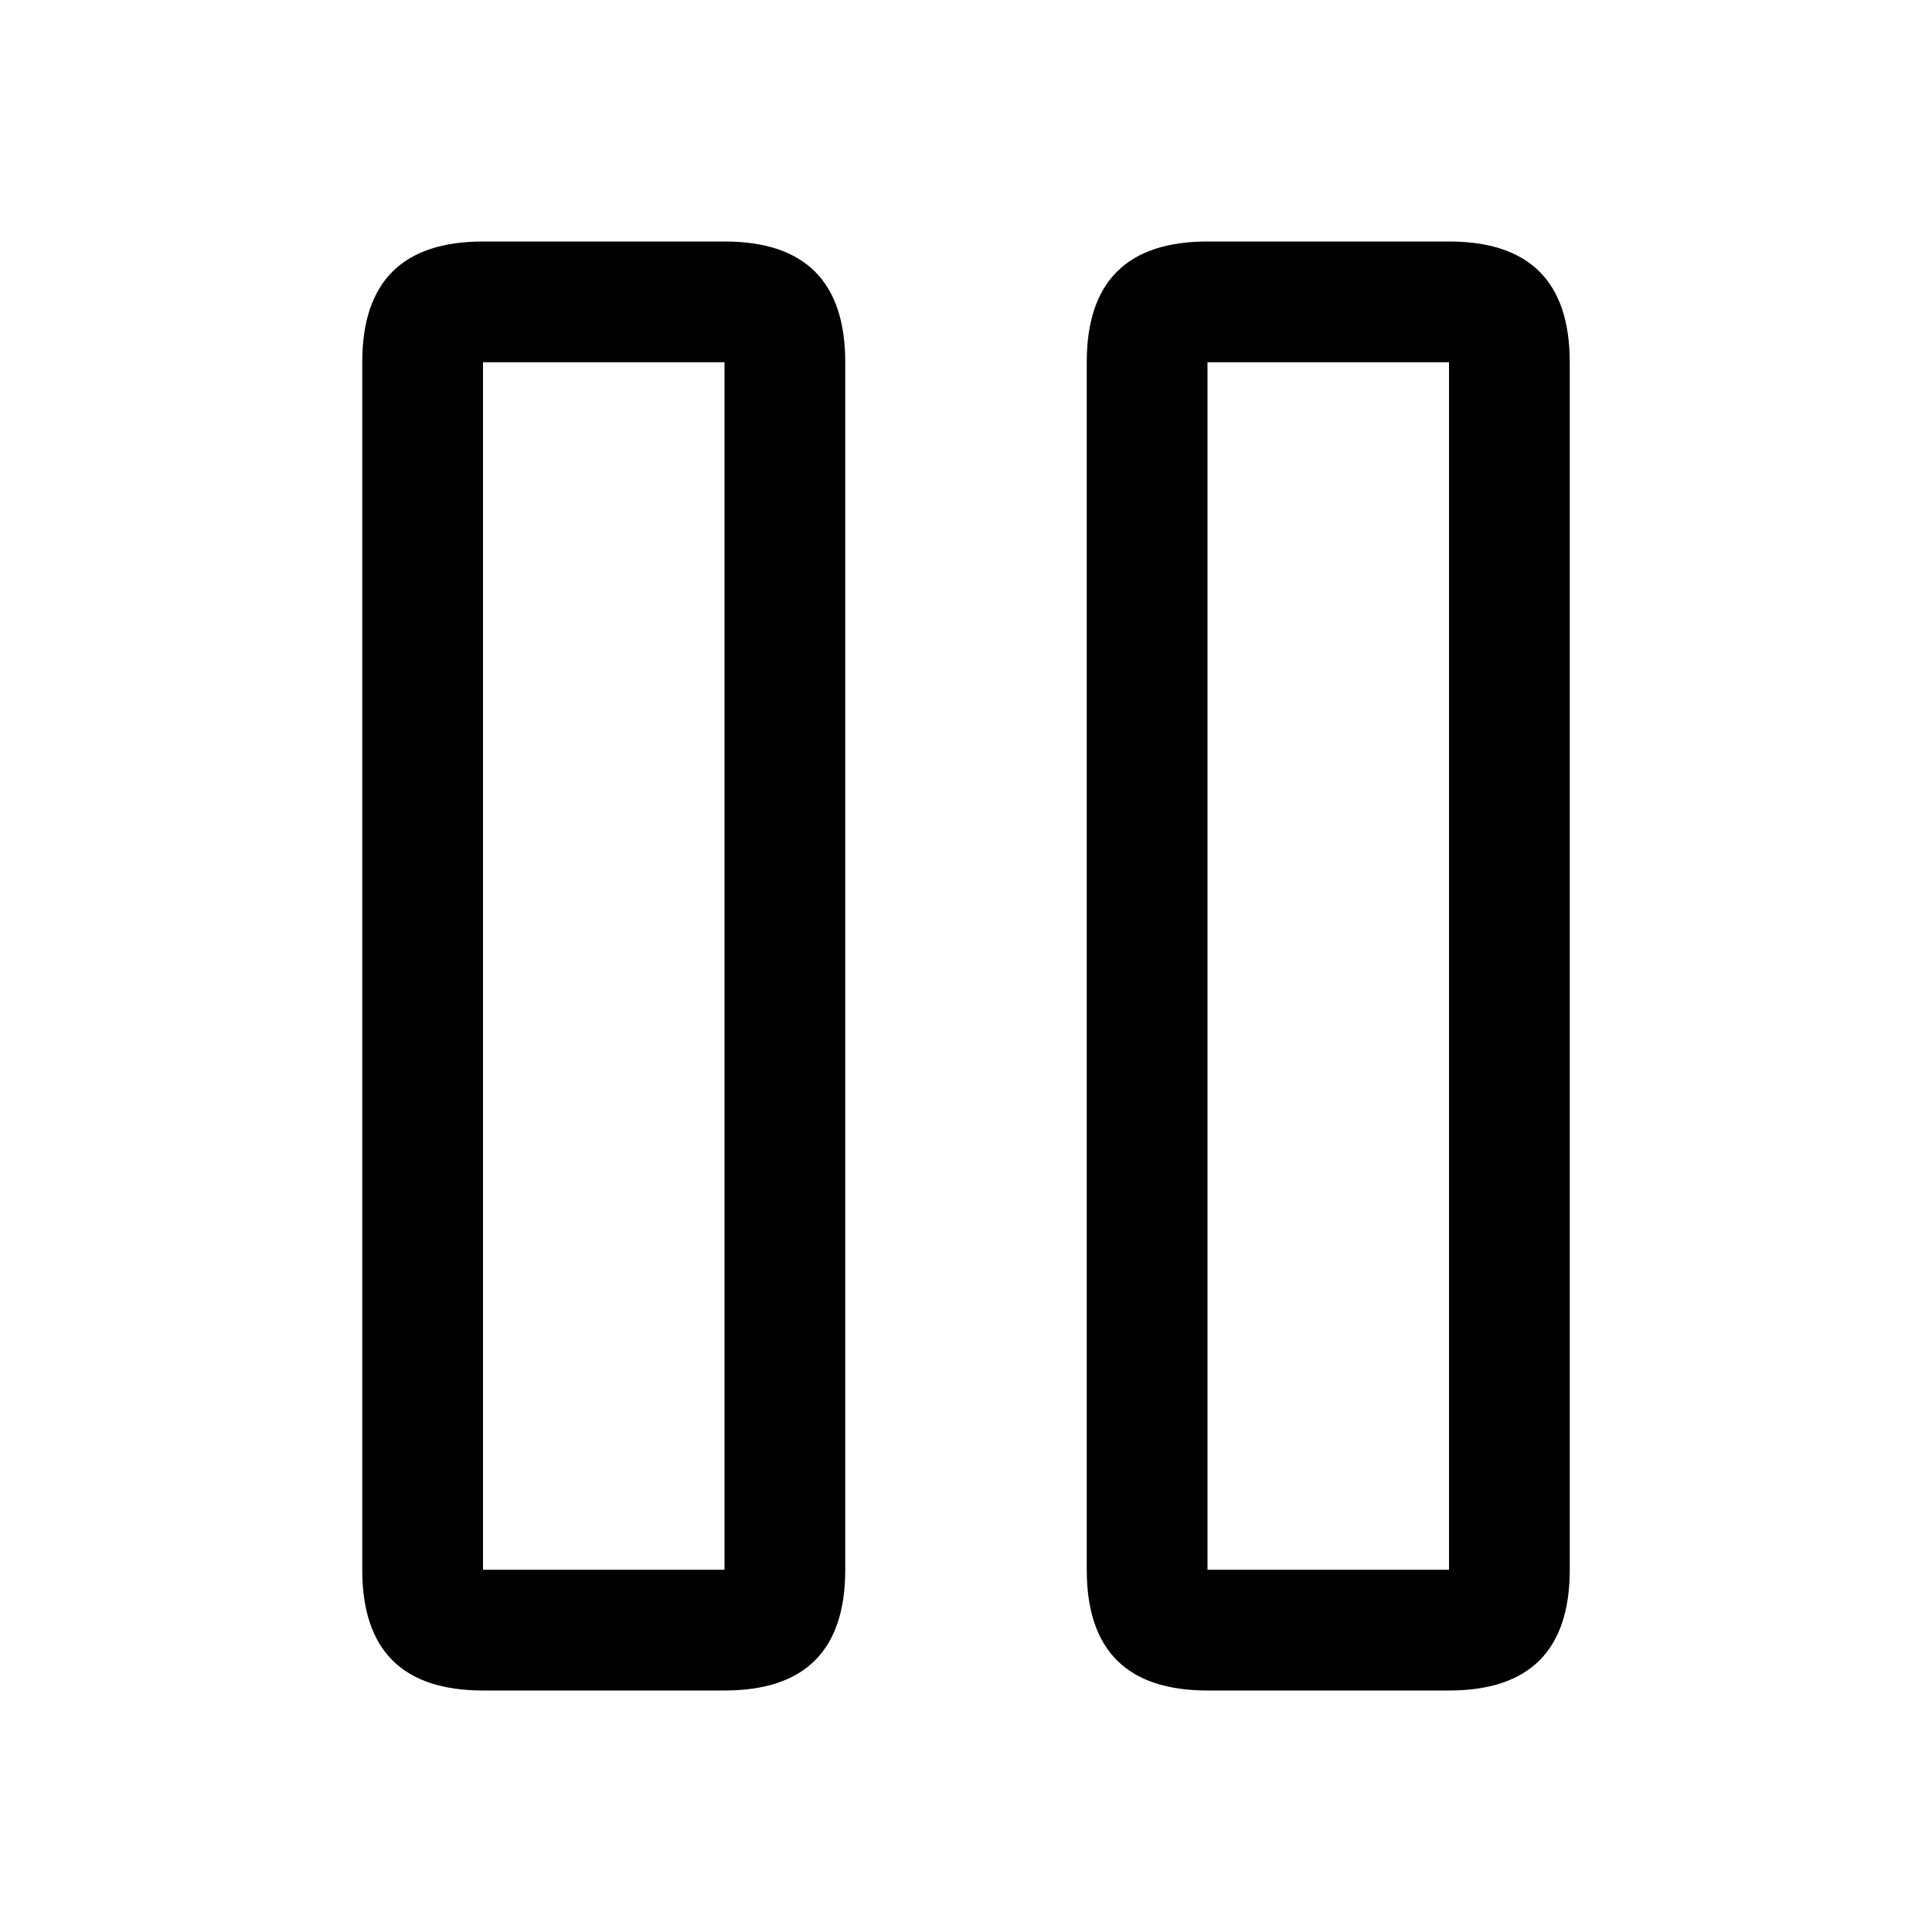
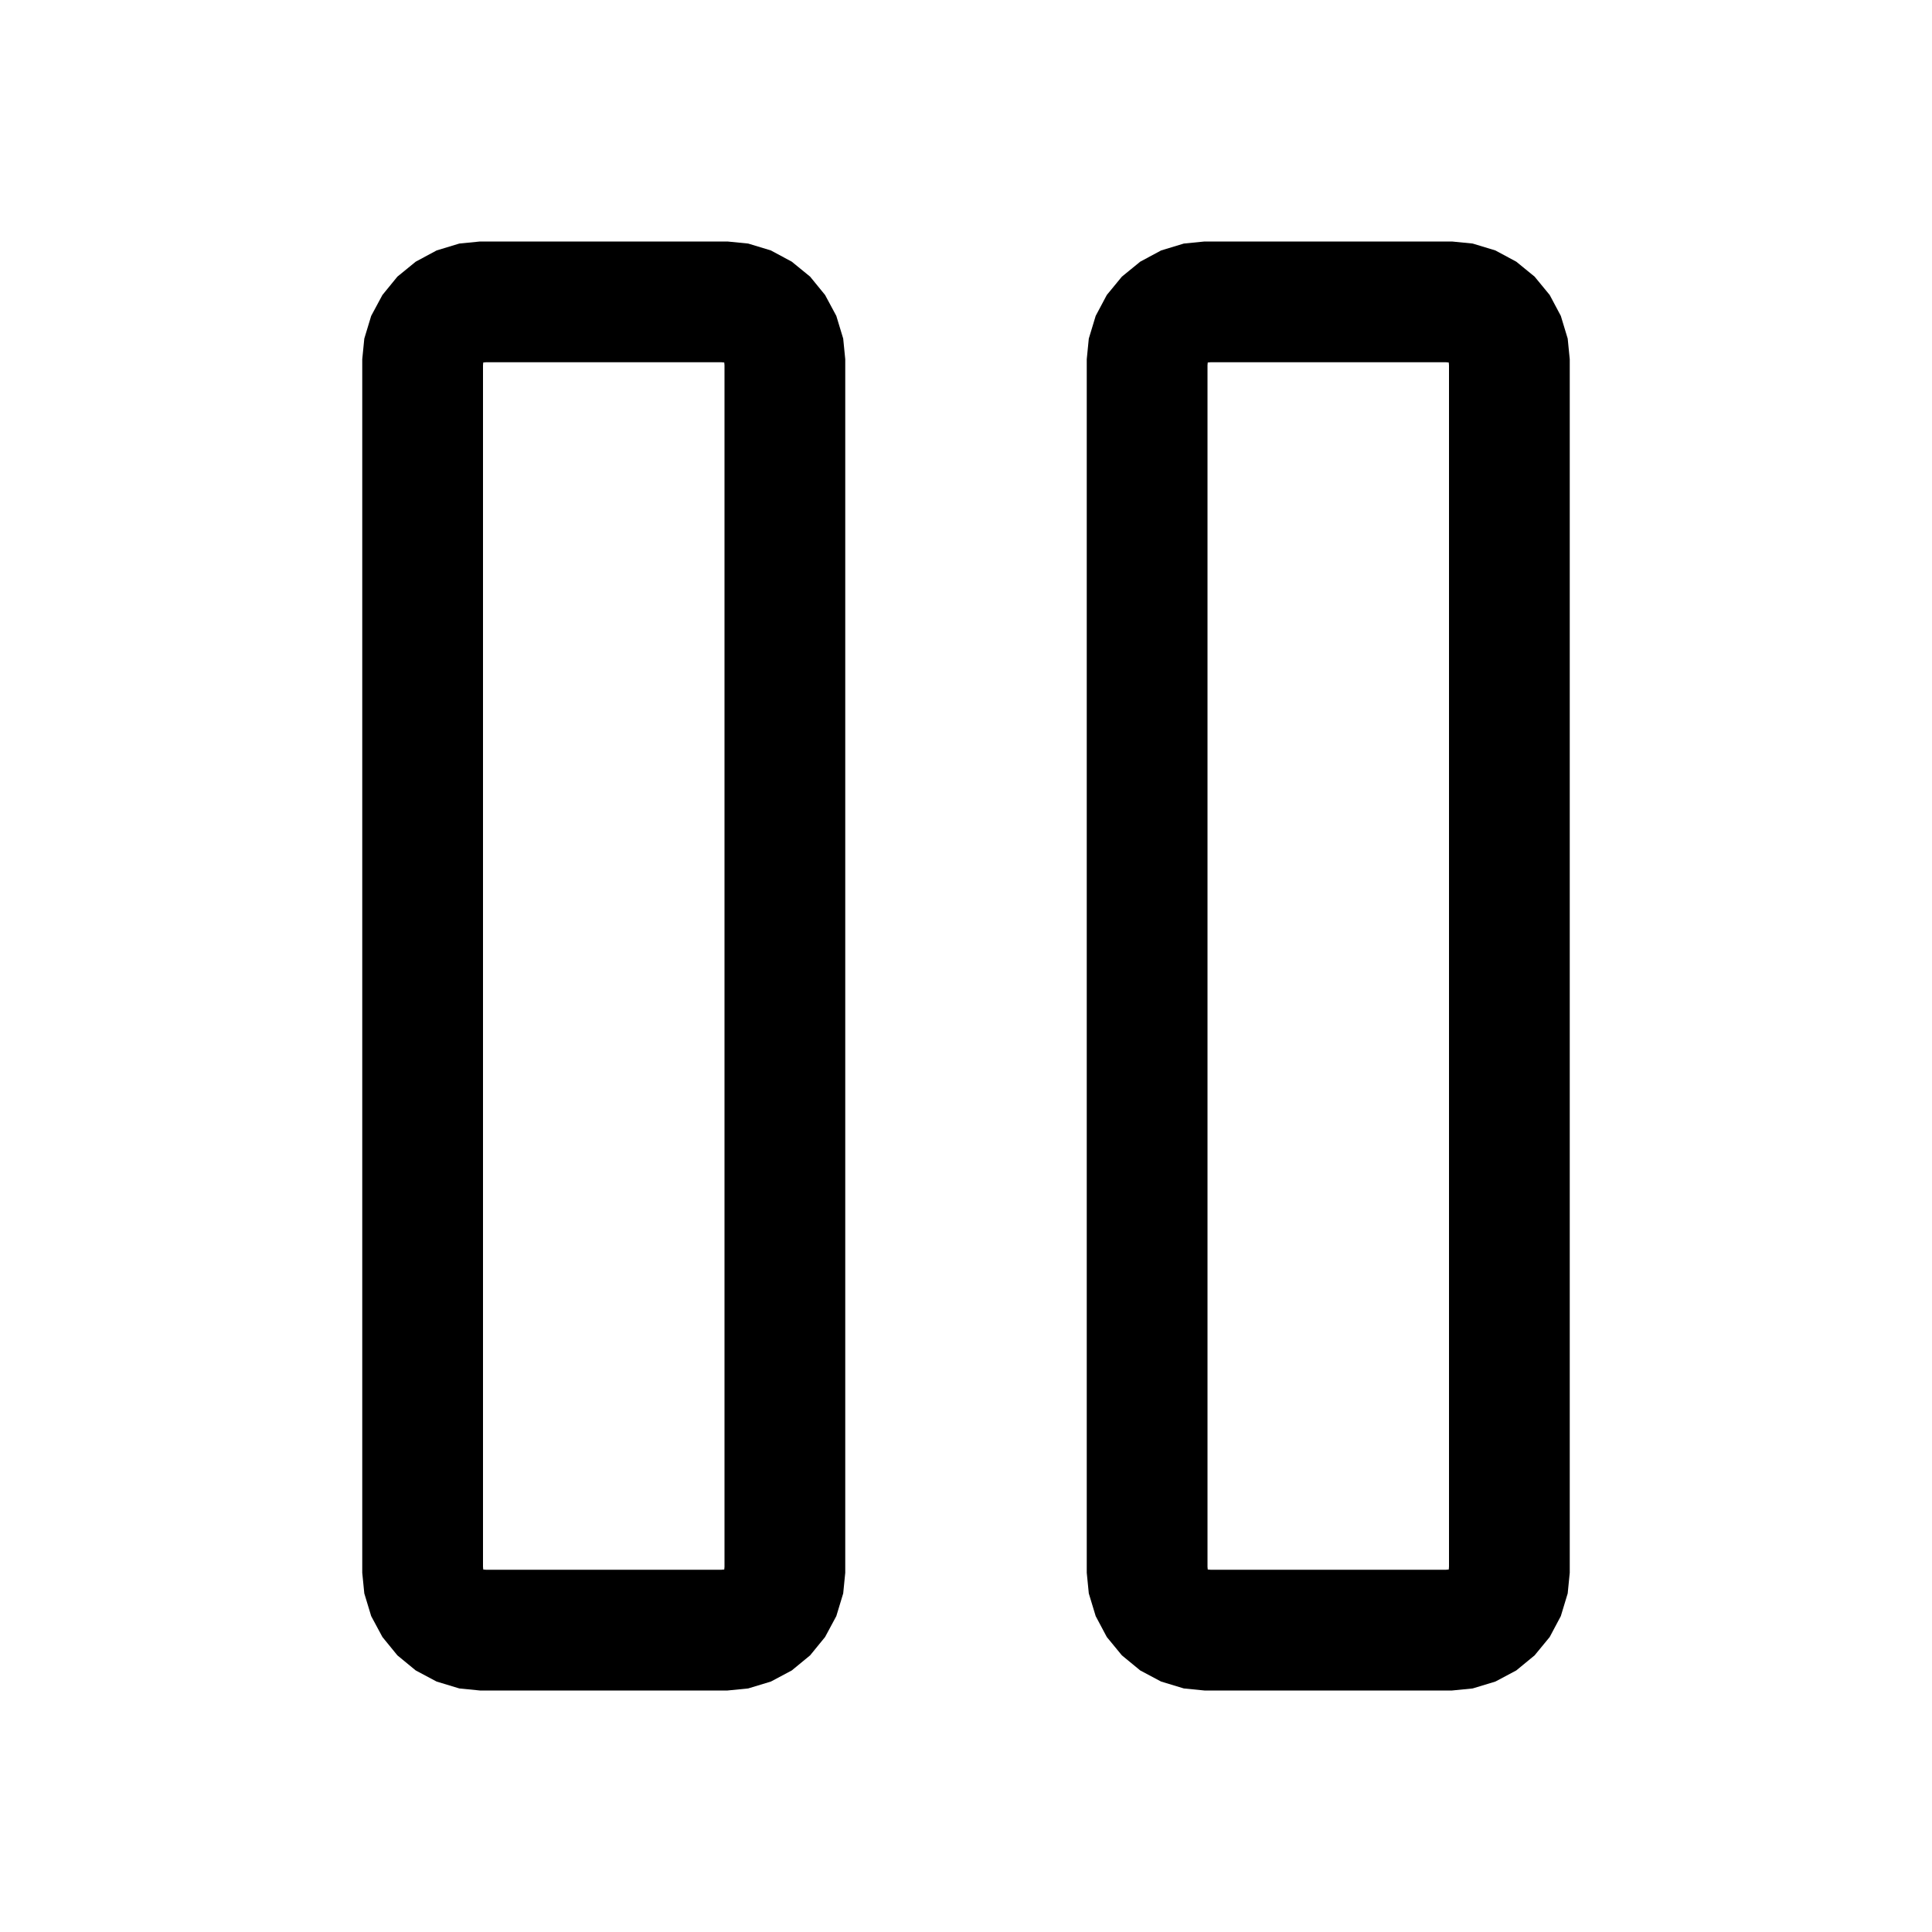
- <svg xmlns="http://www.w3.org/2000/svg" viewBox="0 0 16 16">
-   <path d="M4,2 L6,2 Q7,2 7,3 L7,13 Q7,14 6,14 L4,14 Q3,14 3,13 L3,3 Q3,2 4,2 Z M4,3 L4,3 L4,13 L4,13 L6,13 L6,13 L6,3 L6,3 L4,3 Z M10,2 L12,2 Q13,2 13,3 L13,13 Q13,14 12,14 L10,14 Q9,14 9,13 L9,3 Q9,2 10,2 Z M10,3 L10,3 L10,13 L10,13 L12,13 L12,13 L12,3 L12,3 L10,3 Z" fill="#000000" fill-rule="evenodd" />
+ <svg xmlns="http://www.w3.org/2000/svg" width="16" height="16" viewBox="0 0 16 16" fill="none">
+   <path d="M3.975 2L3.804 2.017L3.616 2.074L3.443 2.167L3.291 2.291L3.167 2.443L3.074 2.616L3.017 2.804L3 2.975L3 13.025L3.017 13.196L3.074 13.384L3.167 13.557L3.291 13.709L3.443 13.834L3.616 13.926L3.804 13.983L3.975 14L6.025 14L6.196 13.983L6.384 13.926L6.557 13.834L6.709 13.709L6.833 13.557L6.926 13.384L6.983 13.196L7 13.025L7 2.975L6.983 2.804L6.926 2.616L6.833 2.443L6.709 2.291L6.557 2.167L6.384 2.074L6.196 2.017L6.025 2L3.975 2ZM4.002 3.002L4.025 3L5.975 3L5.998 3.002L6 3.025L6 12.975L5.998 12.998L5.975 13L4.025 13L4.002 12.998L4 12.975L4 3.025L4.002 3.002Z" fill="#000000" />
+   <path d="M9.975 2L9.804 2.017L9.616 2.074L9.443 2.167L9.291 2.291L9.166 2.443L9.074 2.616L9.017 2.804L9 2.975L9 13.025L9.017 13.196L9.074 13.384L9.166 13.557L9.291 13.709L9.443 13.834L9.616 13.926L9.804 13.983L9.975 14L12.025 14L12.196 13.983L12.384 13.926L12.557 13.834L12.709 13.709L12.834 13.557L12.926 13.384L12.983 13.196L13 13.025L13 2.975L12.983 2.804L12.926 2.616L12.834 2.443L12.709 2.291L12.557 2.167L12.384 2.074L12.196 2.017L12.025 2L9.975 2ZM10.002 3.002L10.025 3L11.975 3L11.998 3.002L12 3.025L12 12.975L11.998 12.998L11.975 13L10.025 13L10.002 12.998L10 12.975L10 3.025L10.002 3.002Z" fill="#000000" />
</svg>
